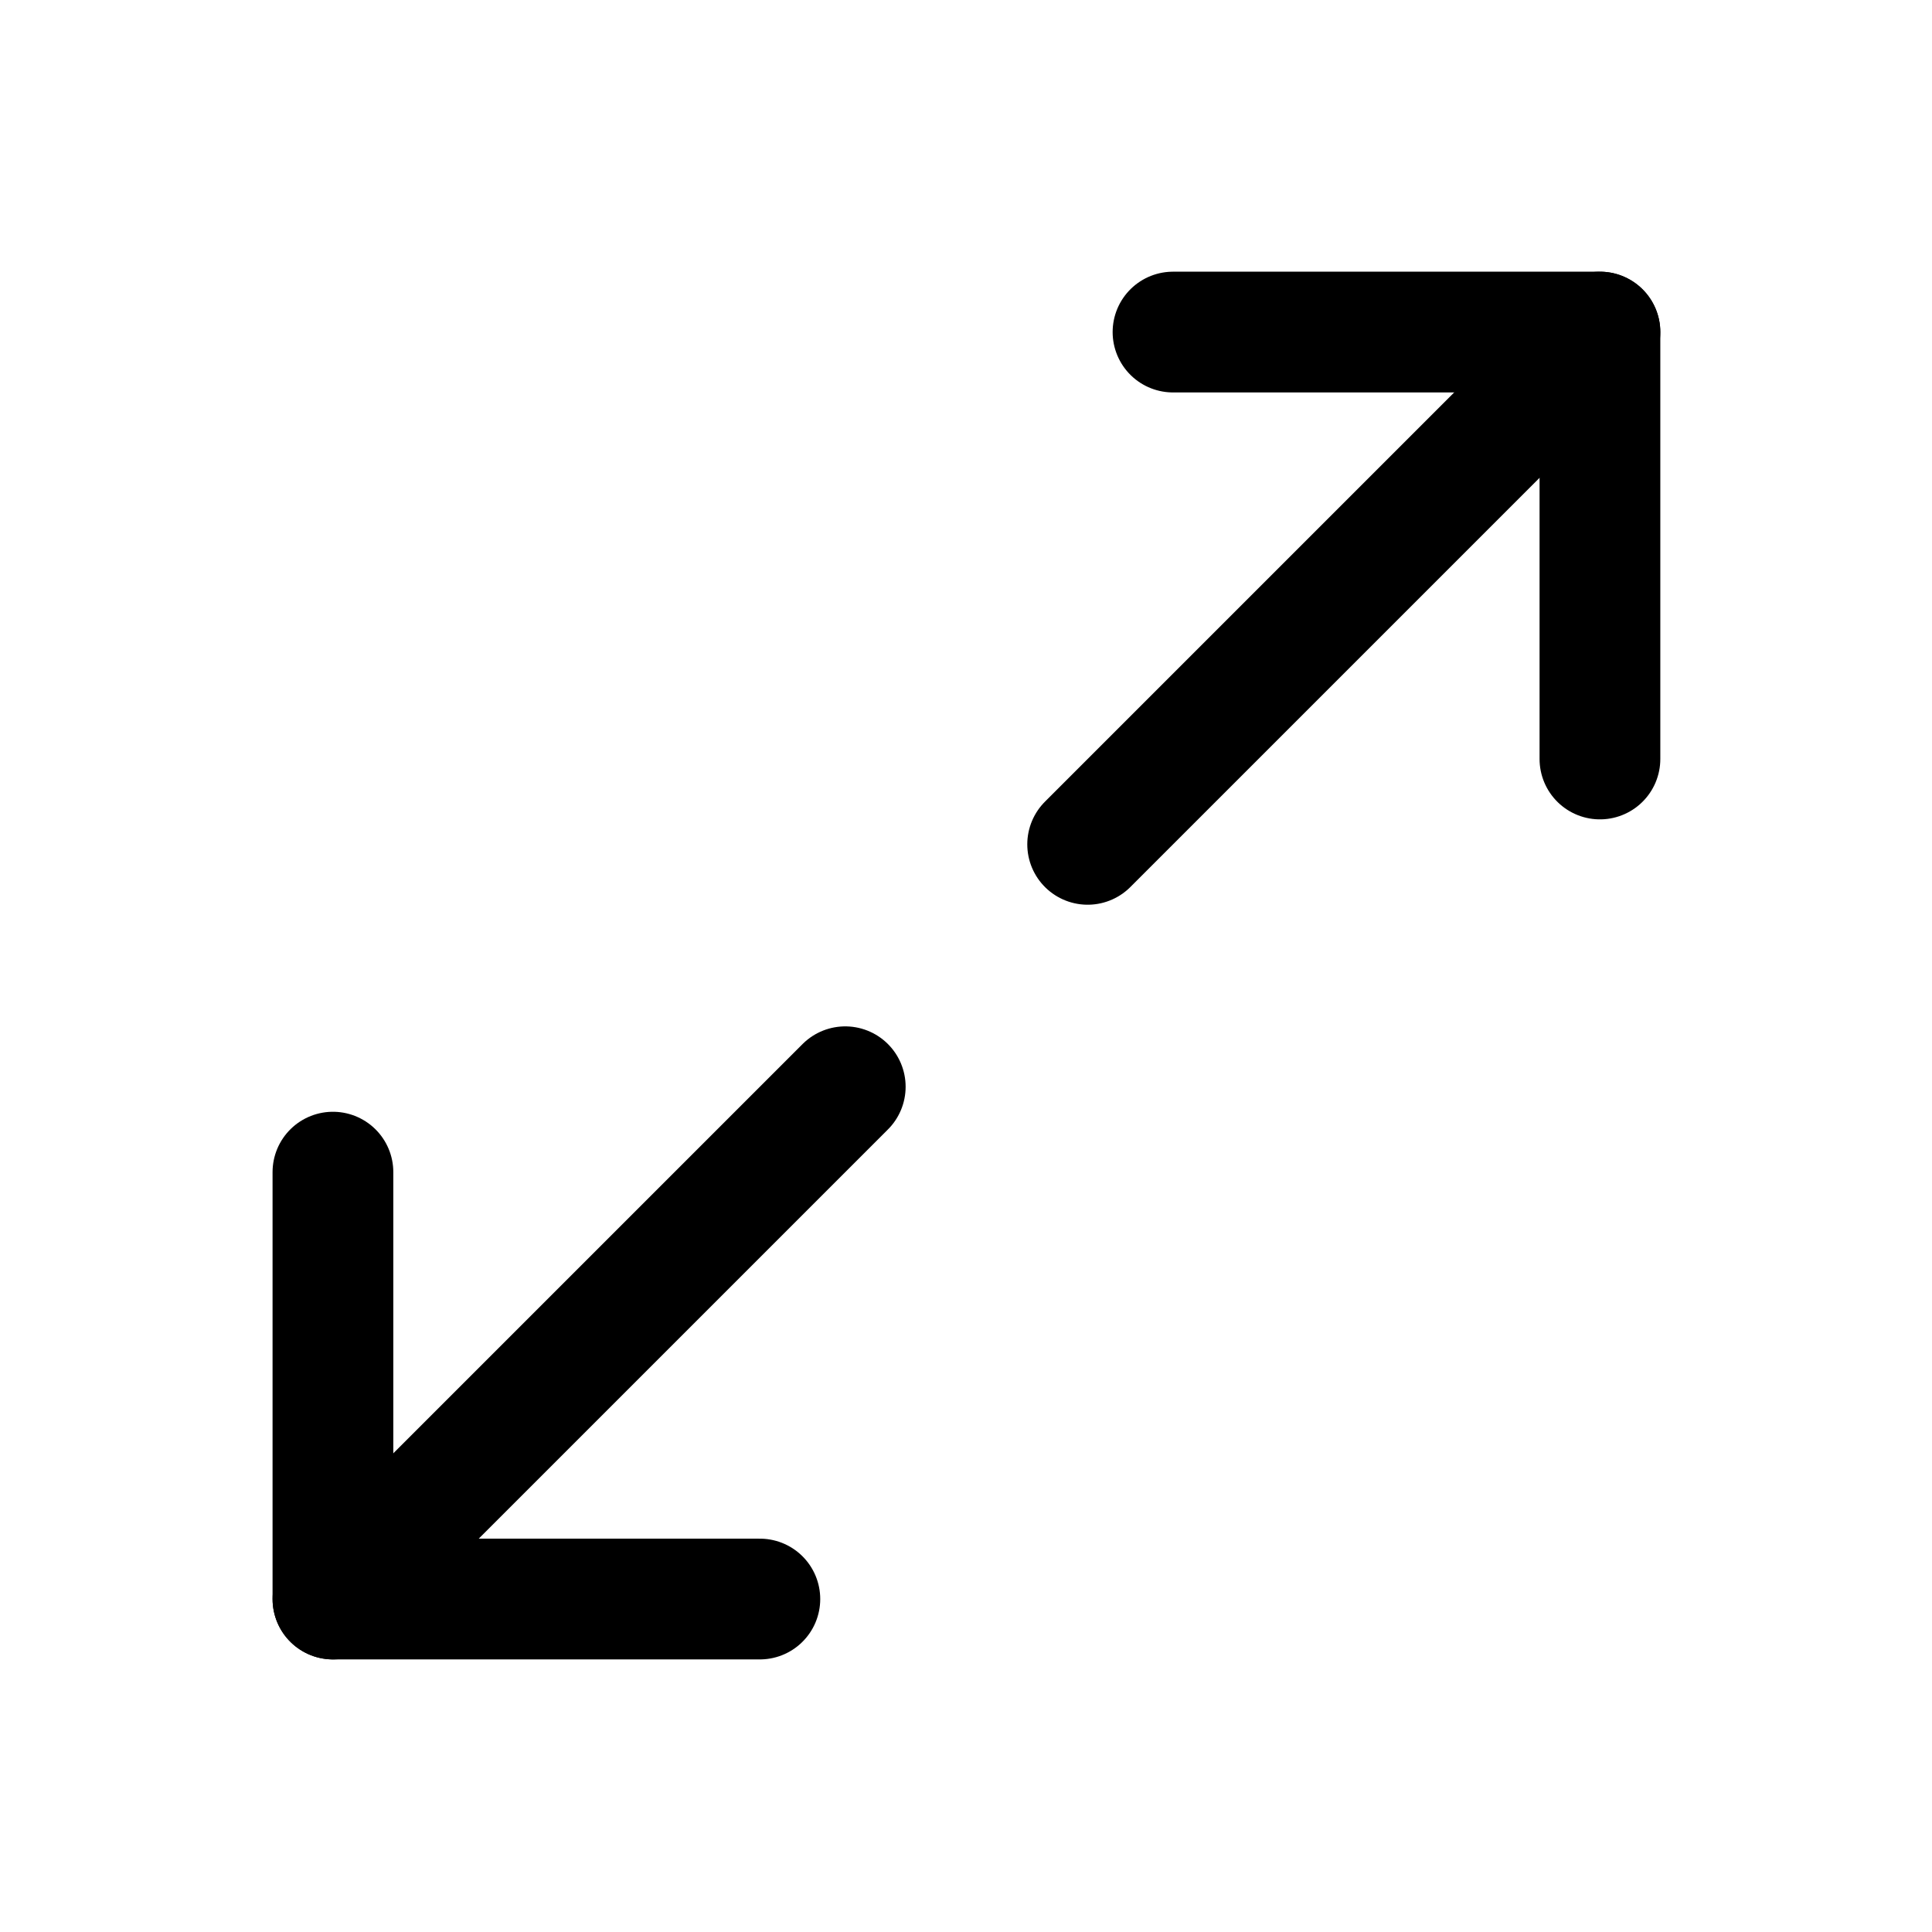
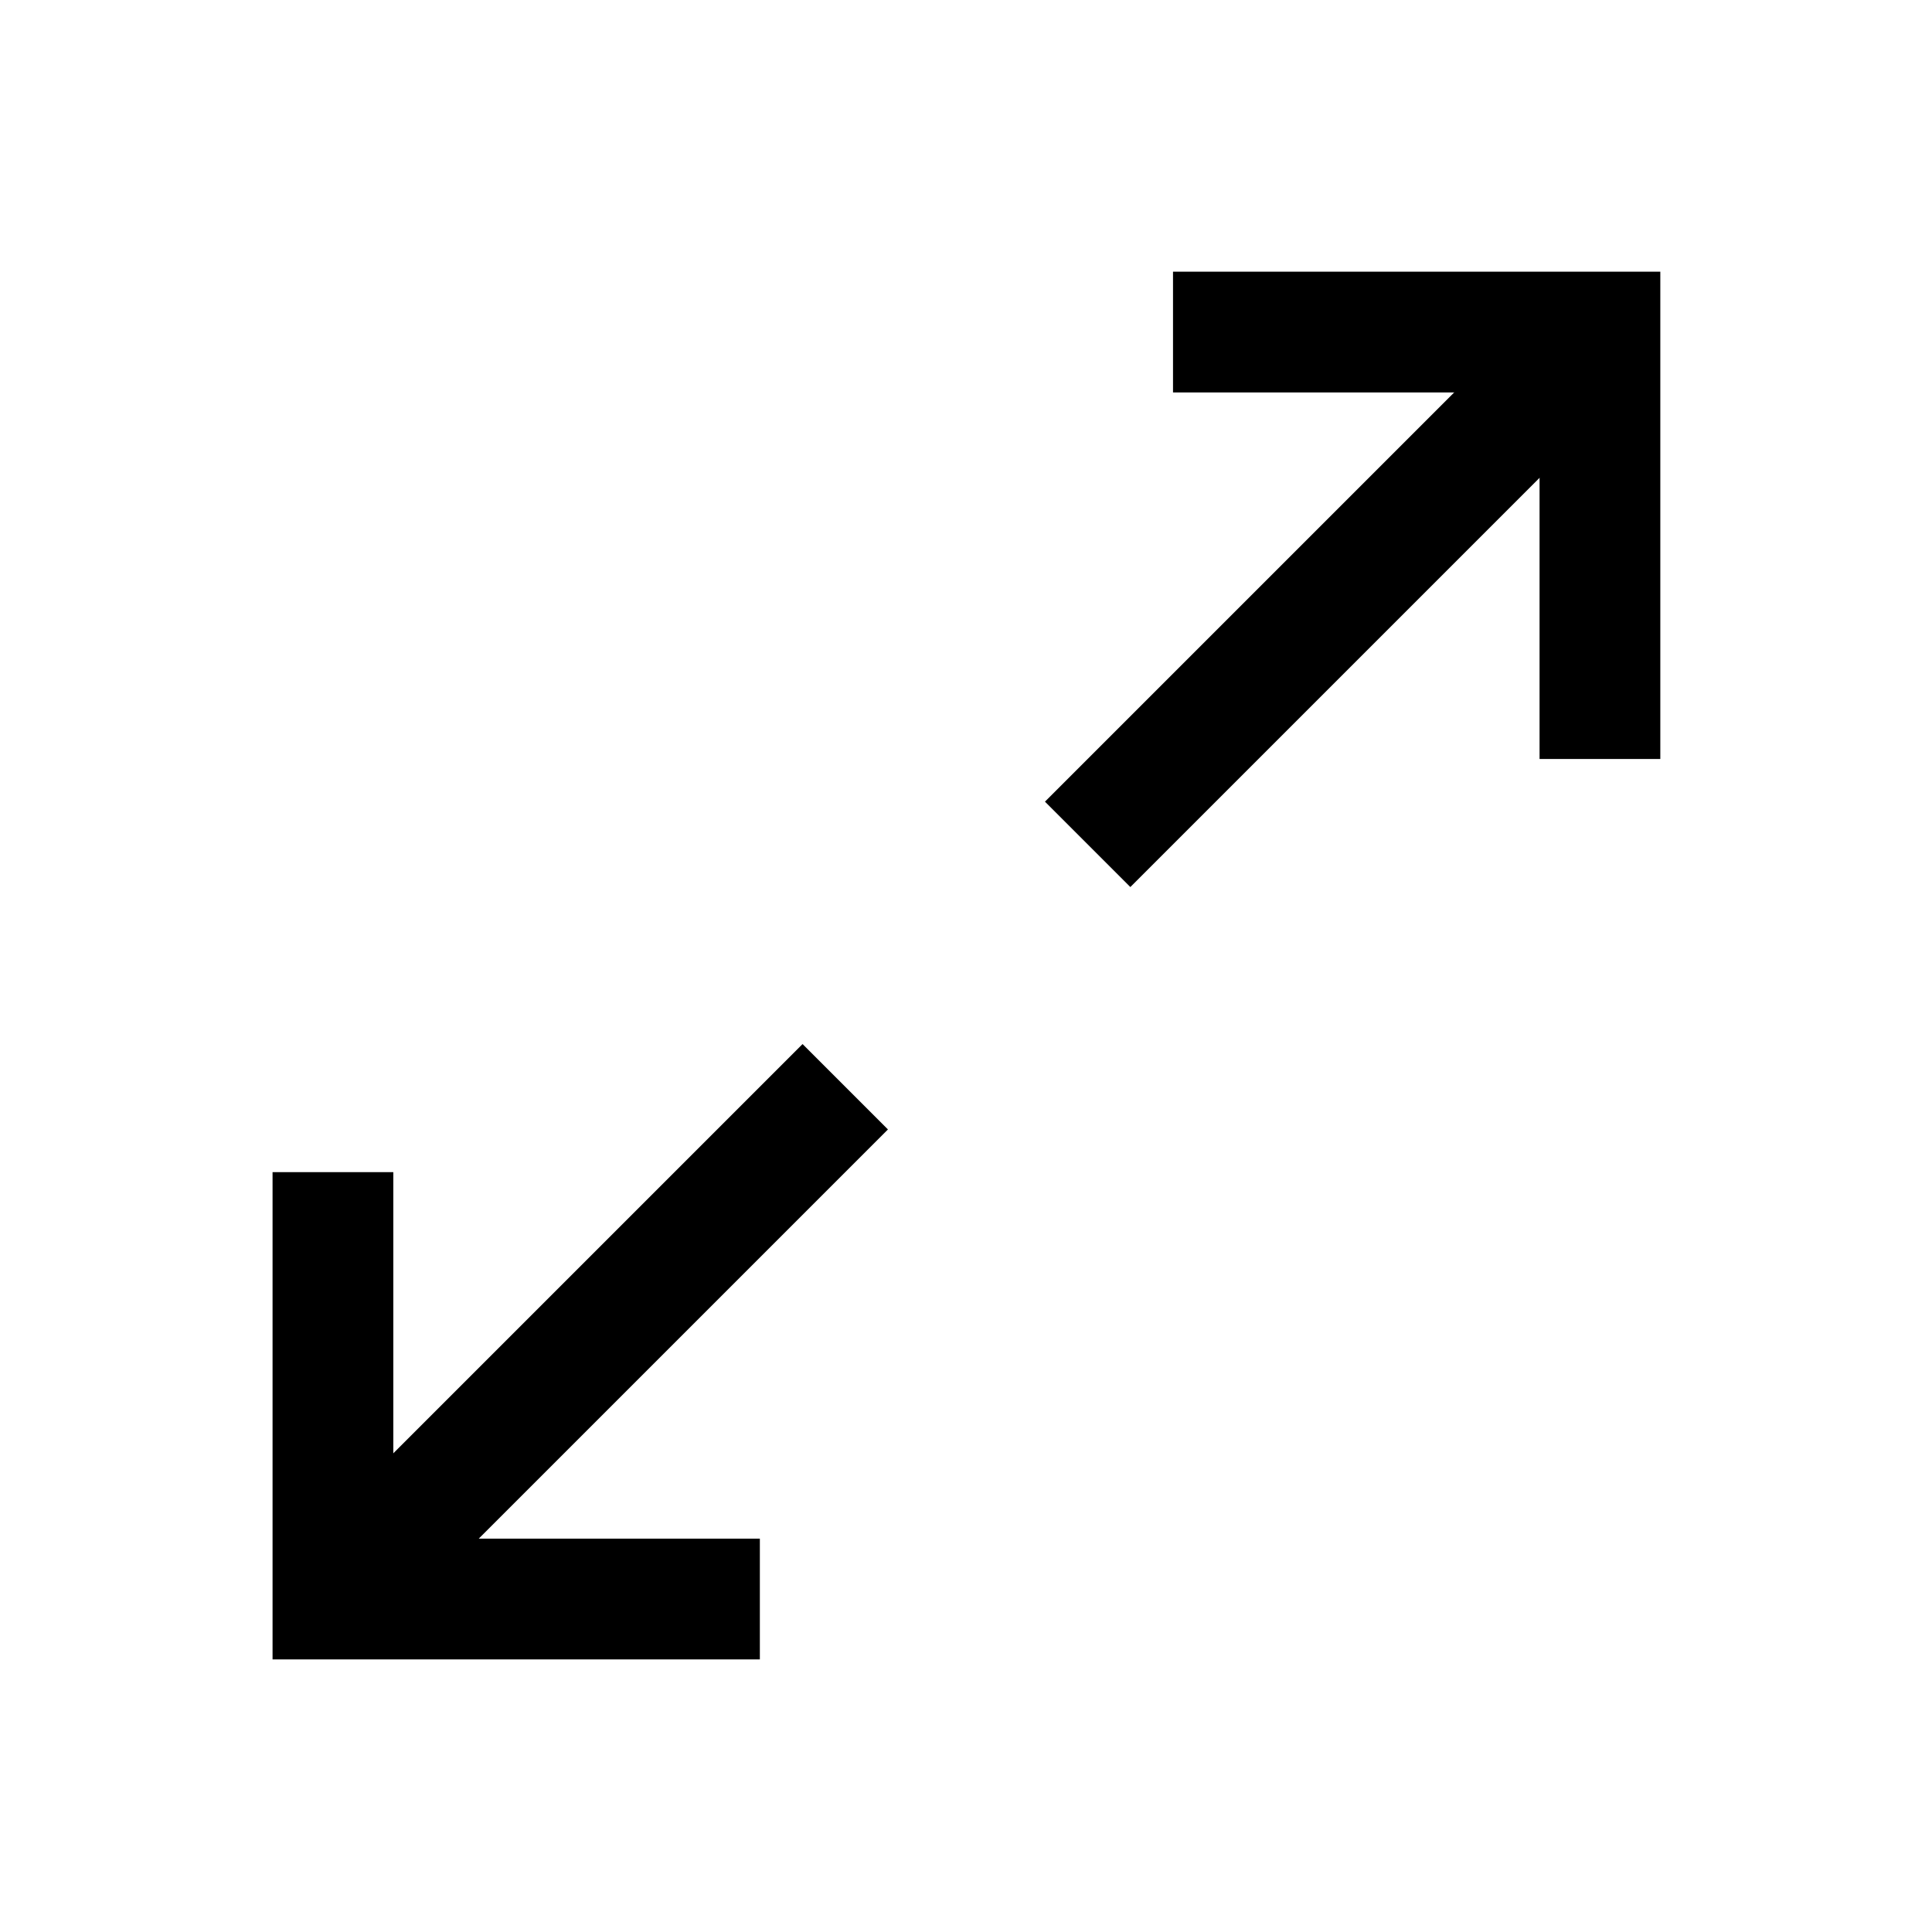
<svg xmlns="http://www.w3.org/2000/svg" width="512" height="512" viewBox="0 0 512 512">
-   <line x1="224" y1="288" x2="88.24" y2="423.76" fill="none" stroke="#000" stroke-linecap="round" stroke-linejoin="round" stroke-width="32" />
-   <polyline points="201.37 423.76 88.23 423.76 88.23 310.63" fill="none" stroke="#000" stroke-linecap="round" stroke-linejoin="round" stroke-width="32" />
-   <line x1="288.24" y1="223.76" x2="424" y2="88" fill="none" stroke="#000" stroke-linecap="round" stroke-linejoin="round" stroke-width="32" />
-   <polyline points="424 201.14 424 88 310.86 88" fill="none" stroke="#000" stroke-linecap="round" stroke-linejoin="round" stroke-width="32" />
+   <line x1="224" y1="288" x2="88.24" y2="423.76" fill="none" stroke="#000" stroke-linecap="butt" stroke-linejoin="miter" stroke-width="32" />
+   <polyline points="201.37 423.76 88.23 423.76 88.23 310.63" fill="none" stroke="#000" stroke-linecap="butt" stroke-linejoin="miter" stroke-width="32" />
+   <line x1="288.24" y1="223.76" x2="424" y2="88" fill="none" stroke="#000" stroke-linecap="butt" stroke-linejoin="miter" stroke-width="32" />
+   <polyline points="424 201.14 424 88 310.86 88" fill="none" stroke="#000" stroke-linecap="butt" stroke-linejoin="miter" stroke-width="32" />
</svg>
